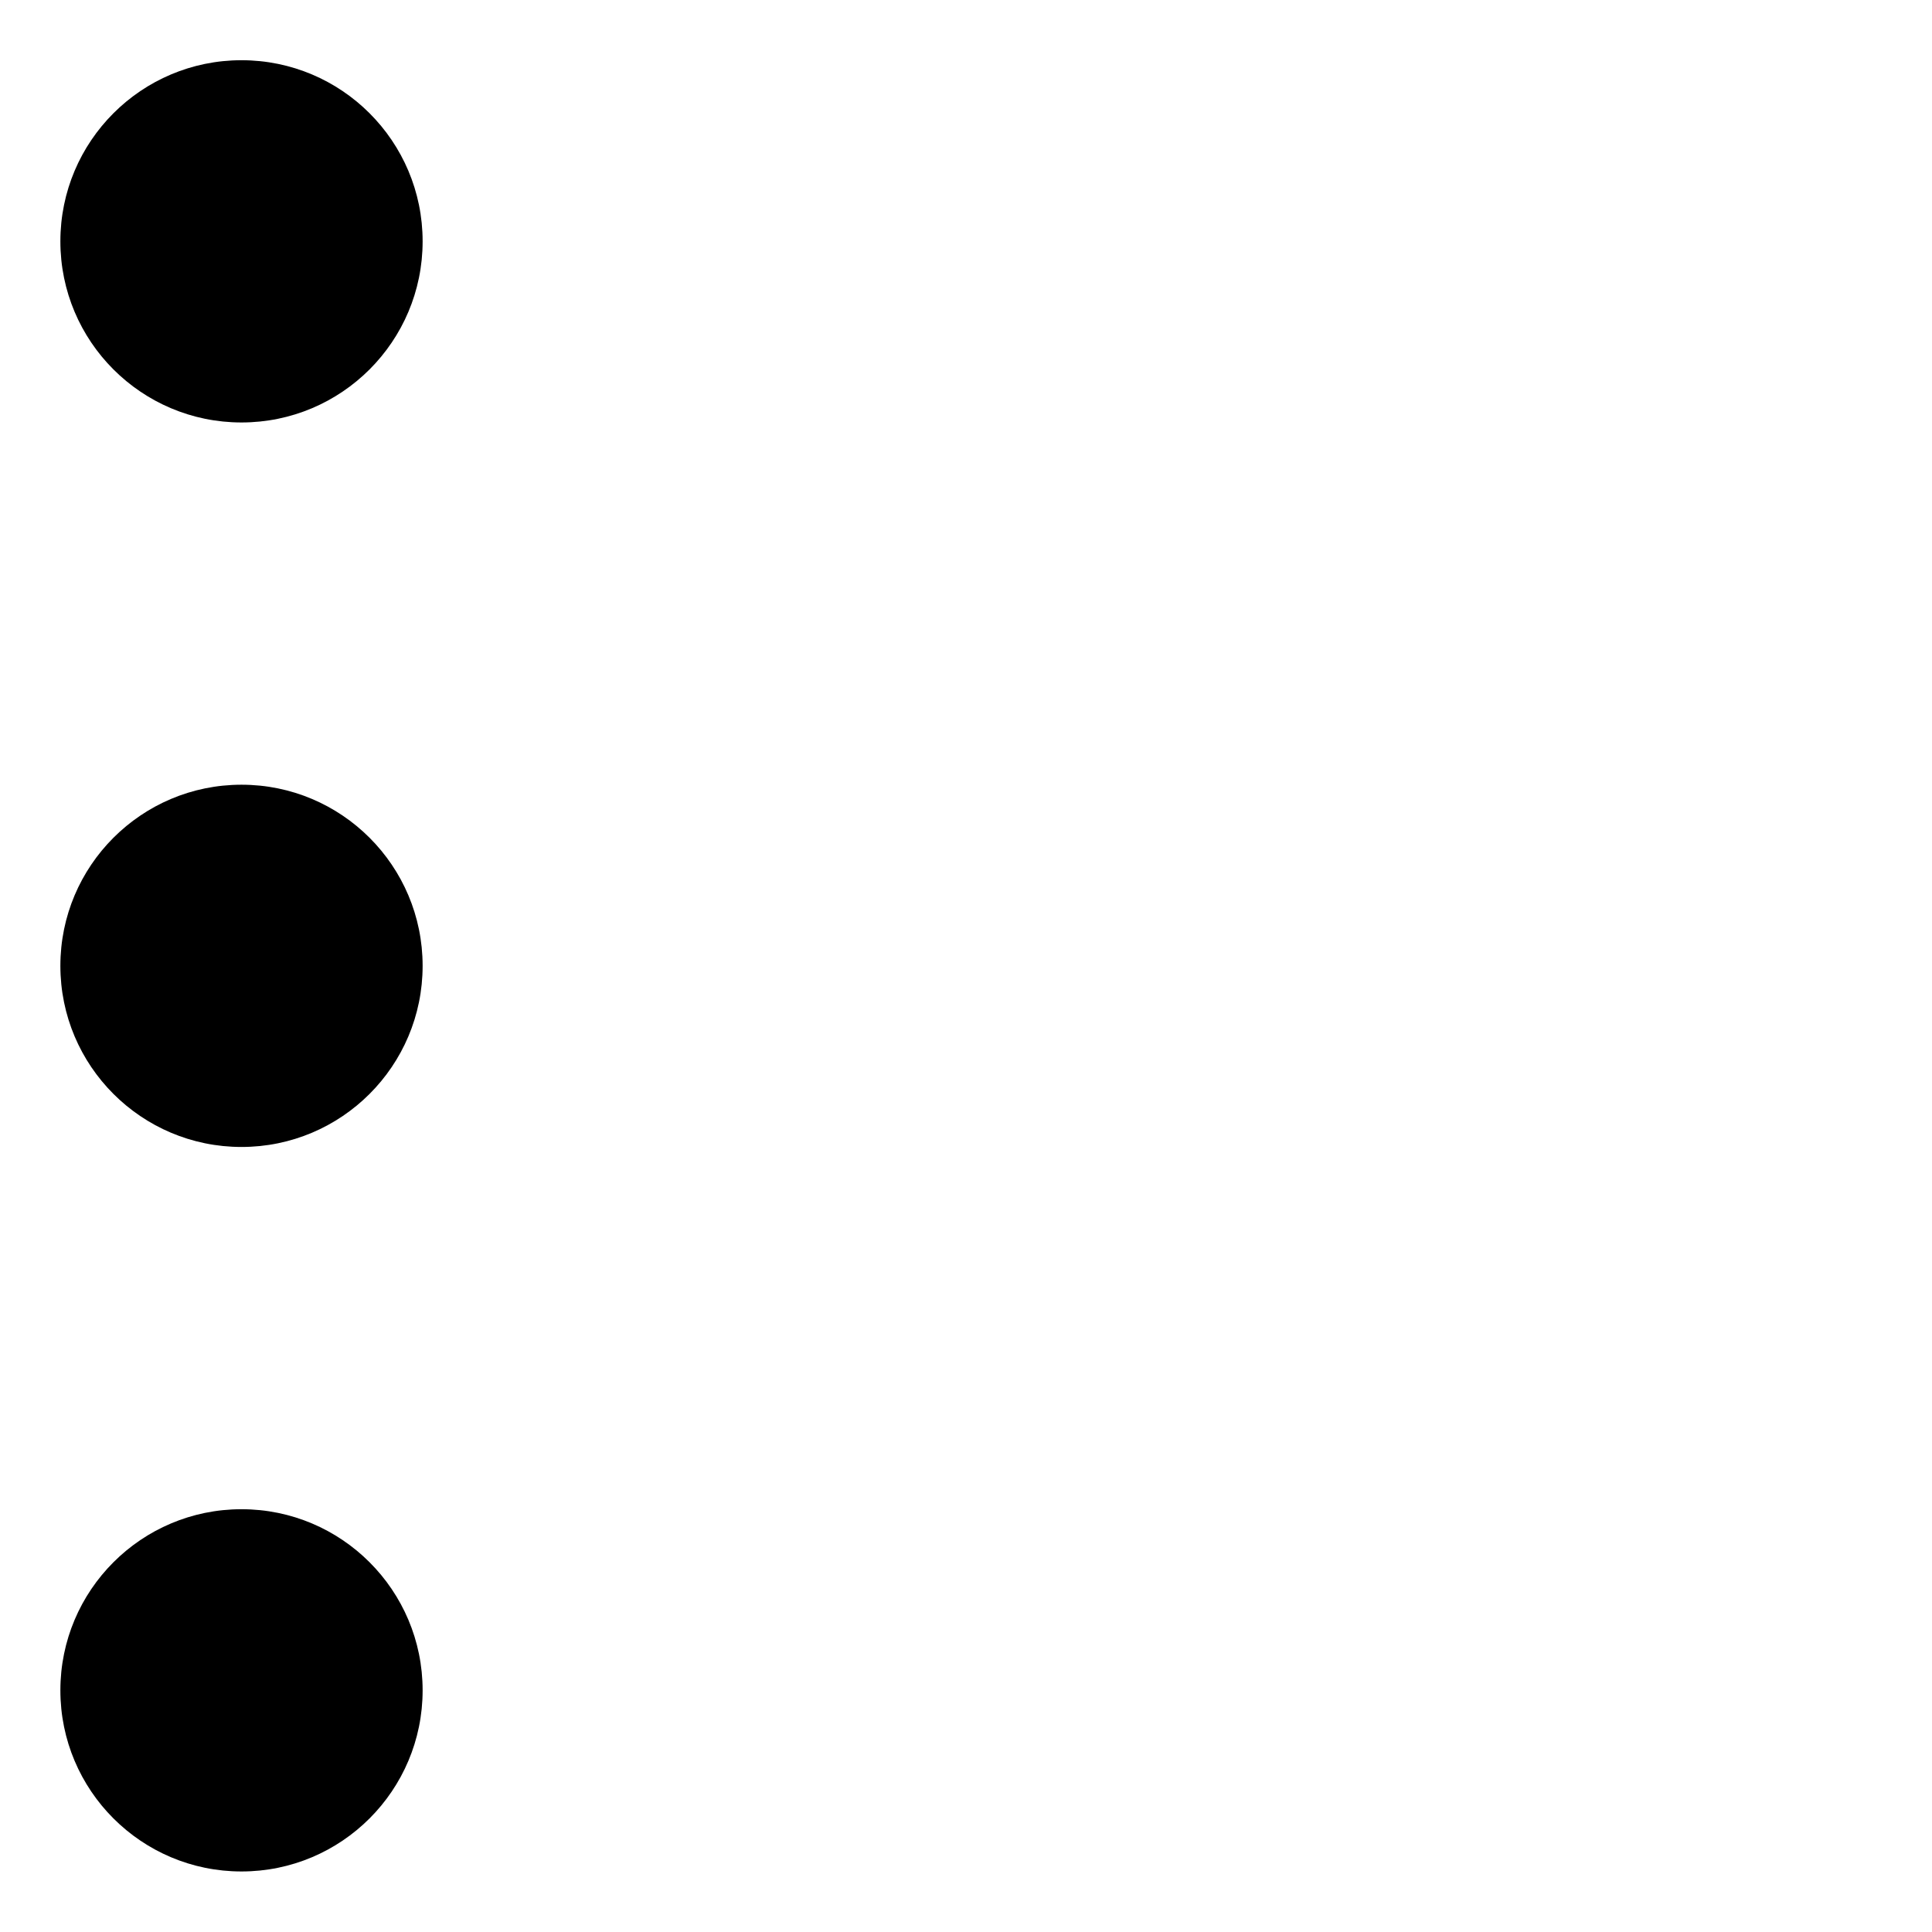
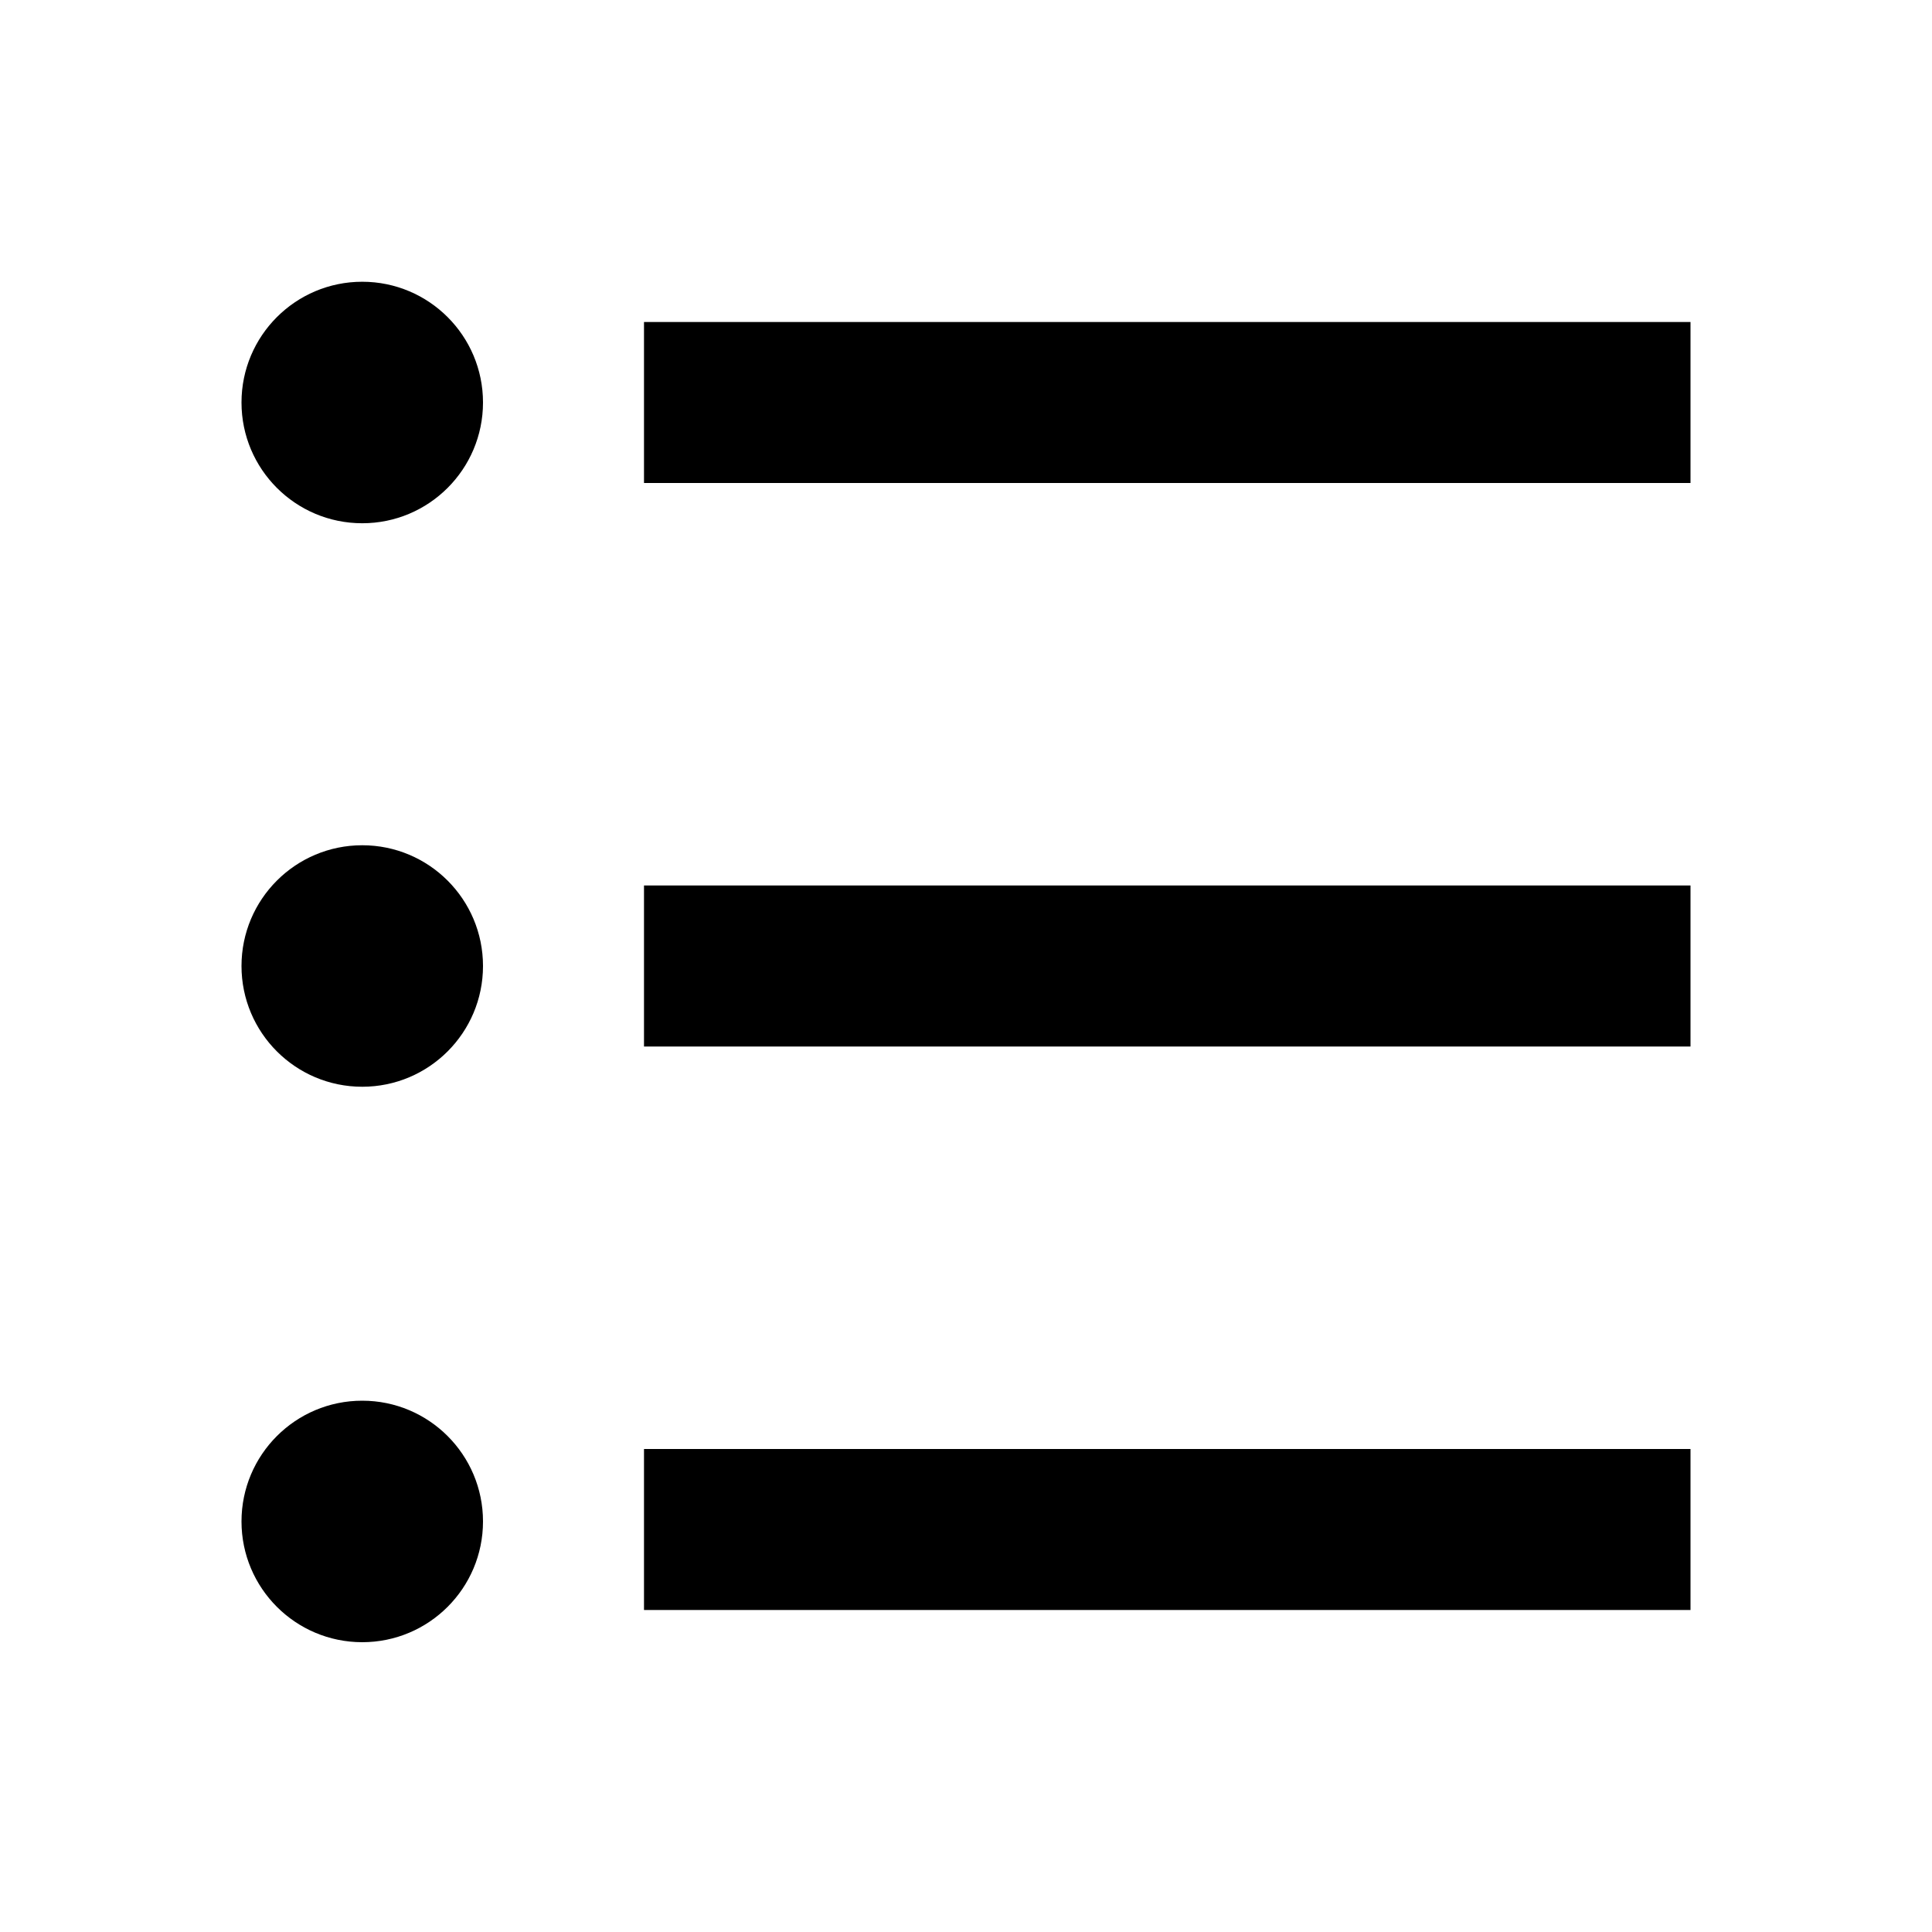
- <svg xmlns="http://www.w3.org/2000/svg" viewBox="0 0 24 24">
-   <circle cx="3" cy="2.998" r="2.25" />
-   <circle cx="3" cy="11.998" r="2.25" />
-   <circle cx="3" cy="20.998" r="2.25" />
-   <path d="M8.25 3.748h15m-15 9h15m-15 9h15" />
+ <svg xmlns="http://www.w3.org/2000/svg" viewBox="0 0 24 24" width="24" height="24">
+   <path d="M8 4h13v2H8V4zM4.5 6.5a1.5 1.5 0 1 1 0-3 1.5 1.5 0 0 1 0 3zm0 7a1.5 1.5 0 1 1 0-3 1.5 1.5 0 0 1 0 3zm0 6.9a1.5 1.5 0 1 1 0-3 1.5 1.5 0 0 1 0 3zM8 11h13v2H8v-2zm0 7h13v2H8v-2z" />
</svg>
